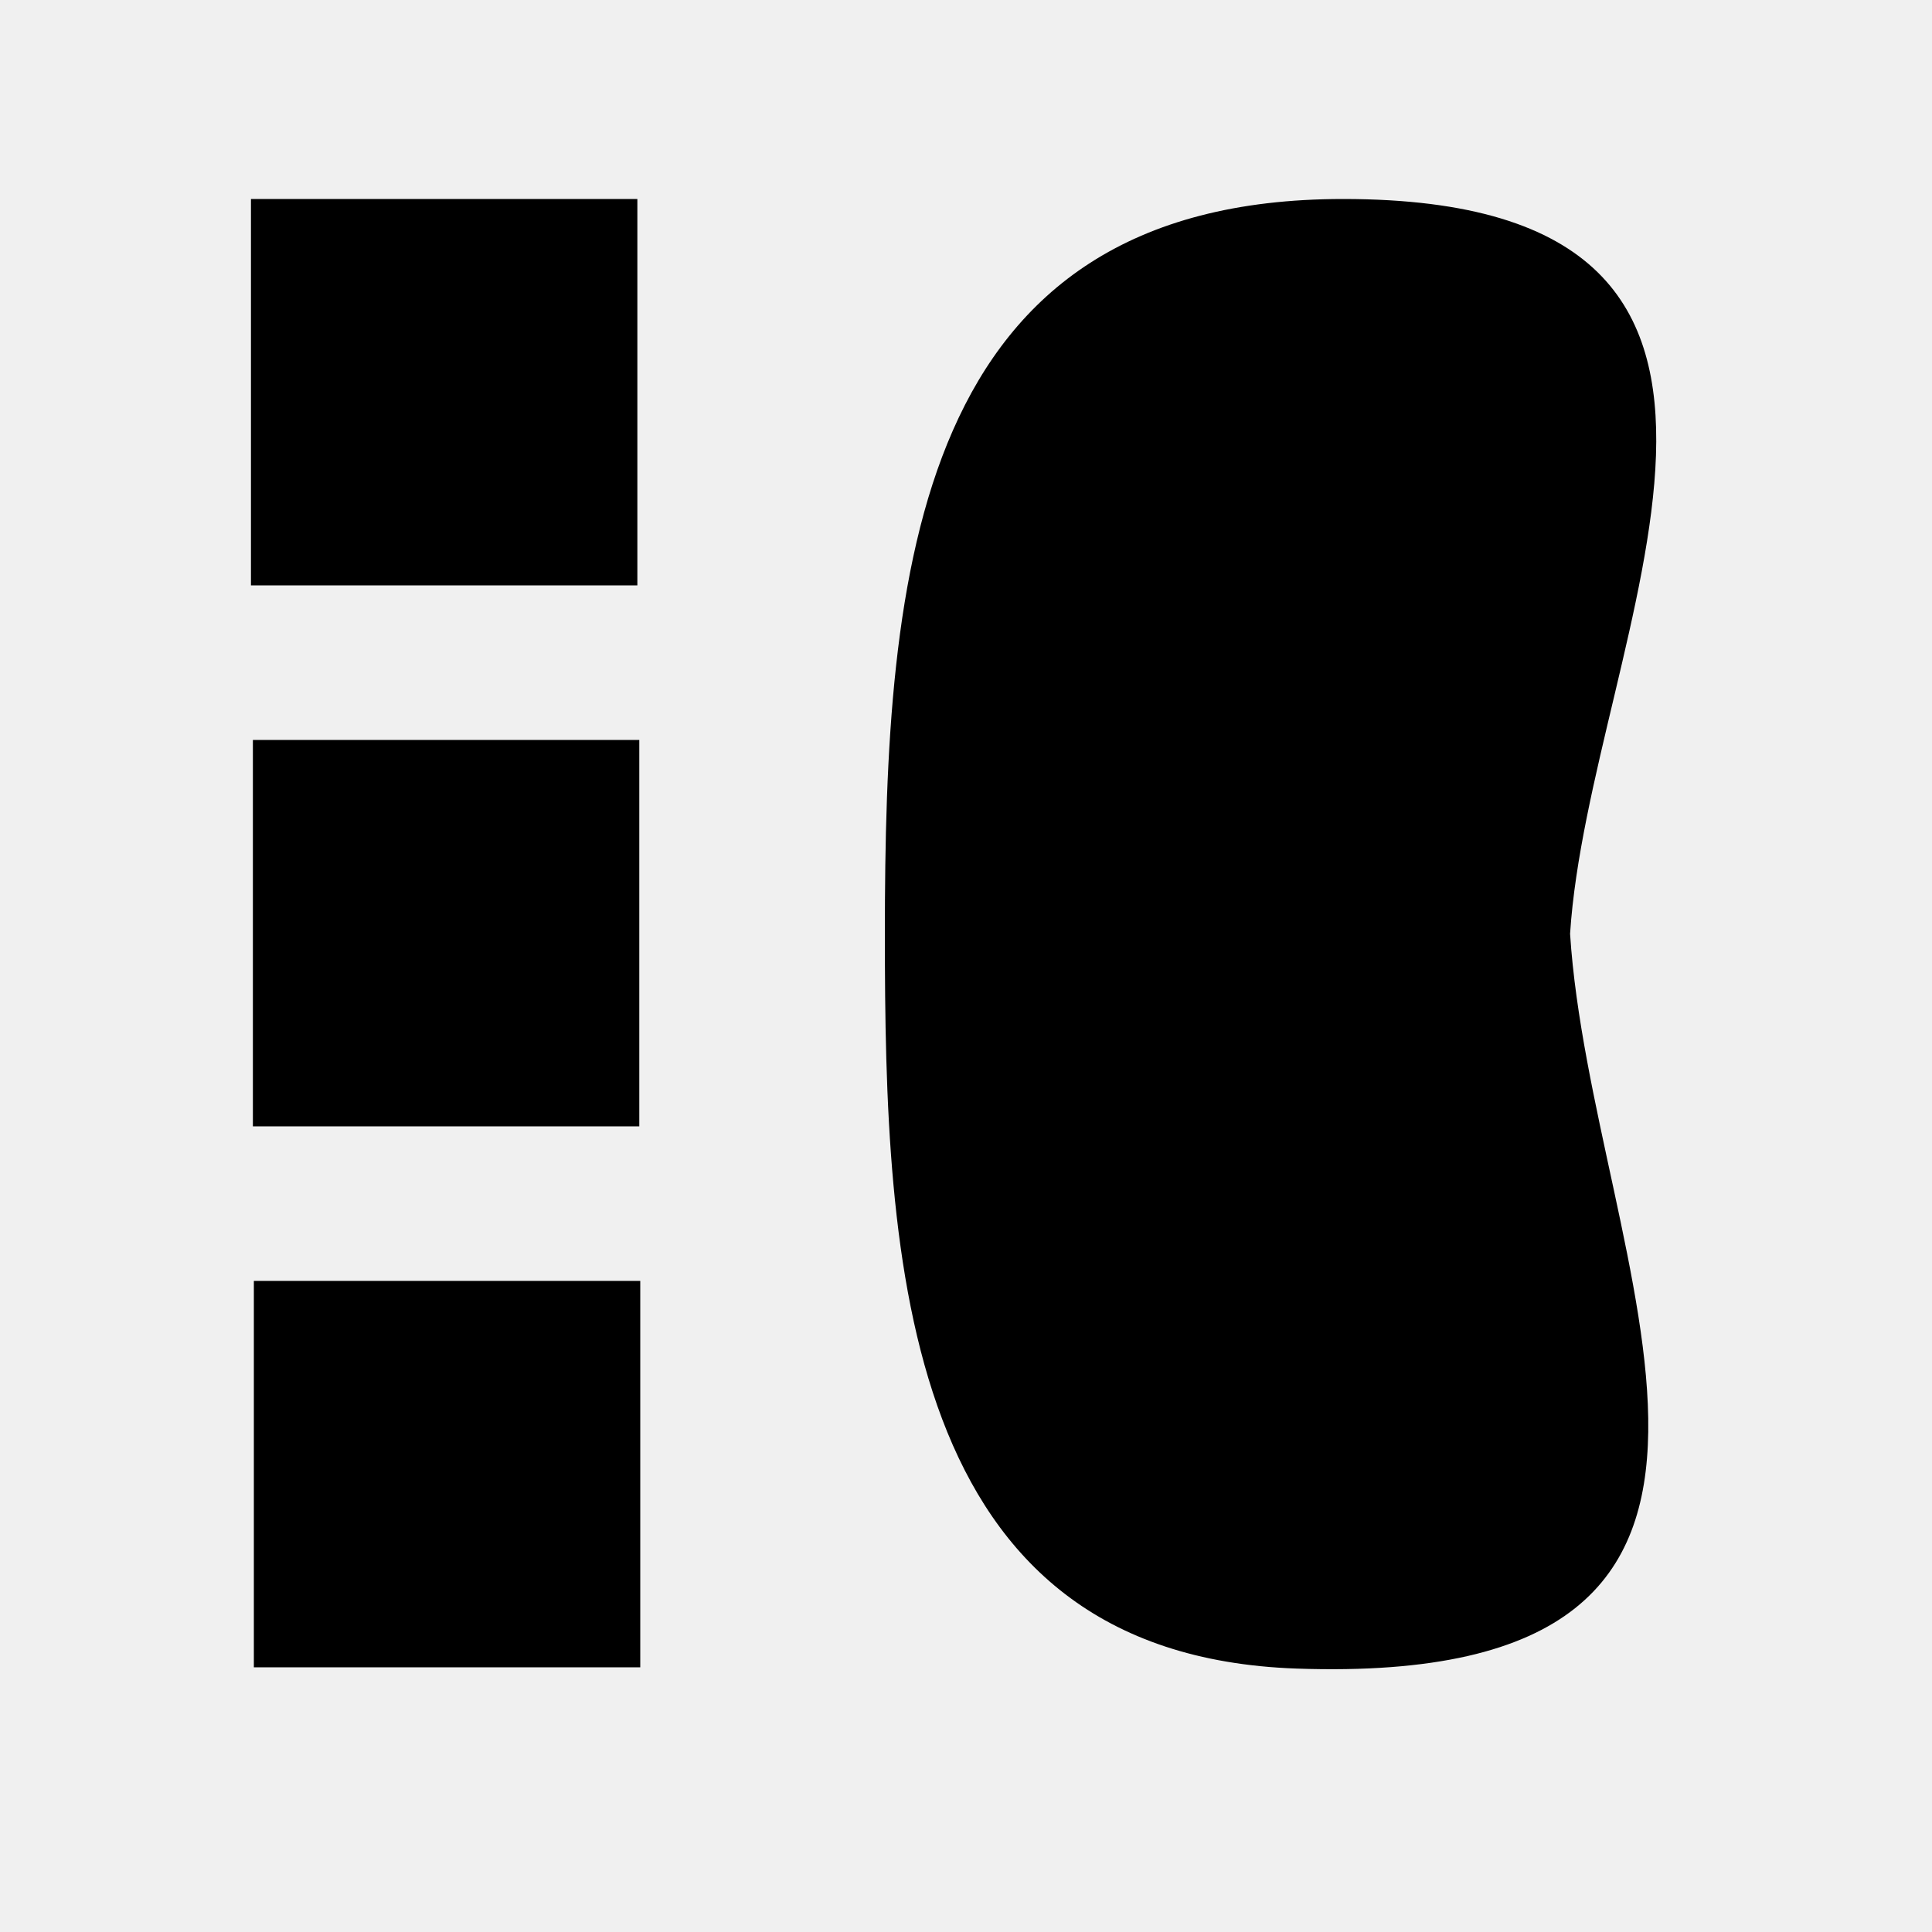
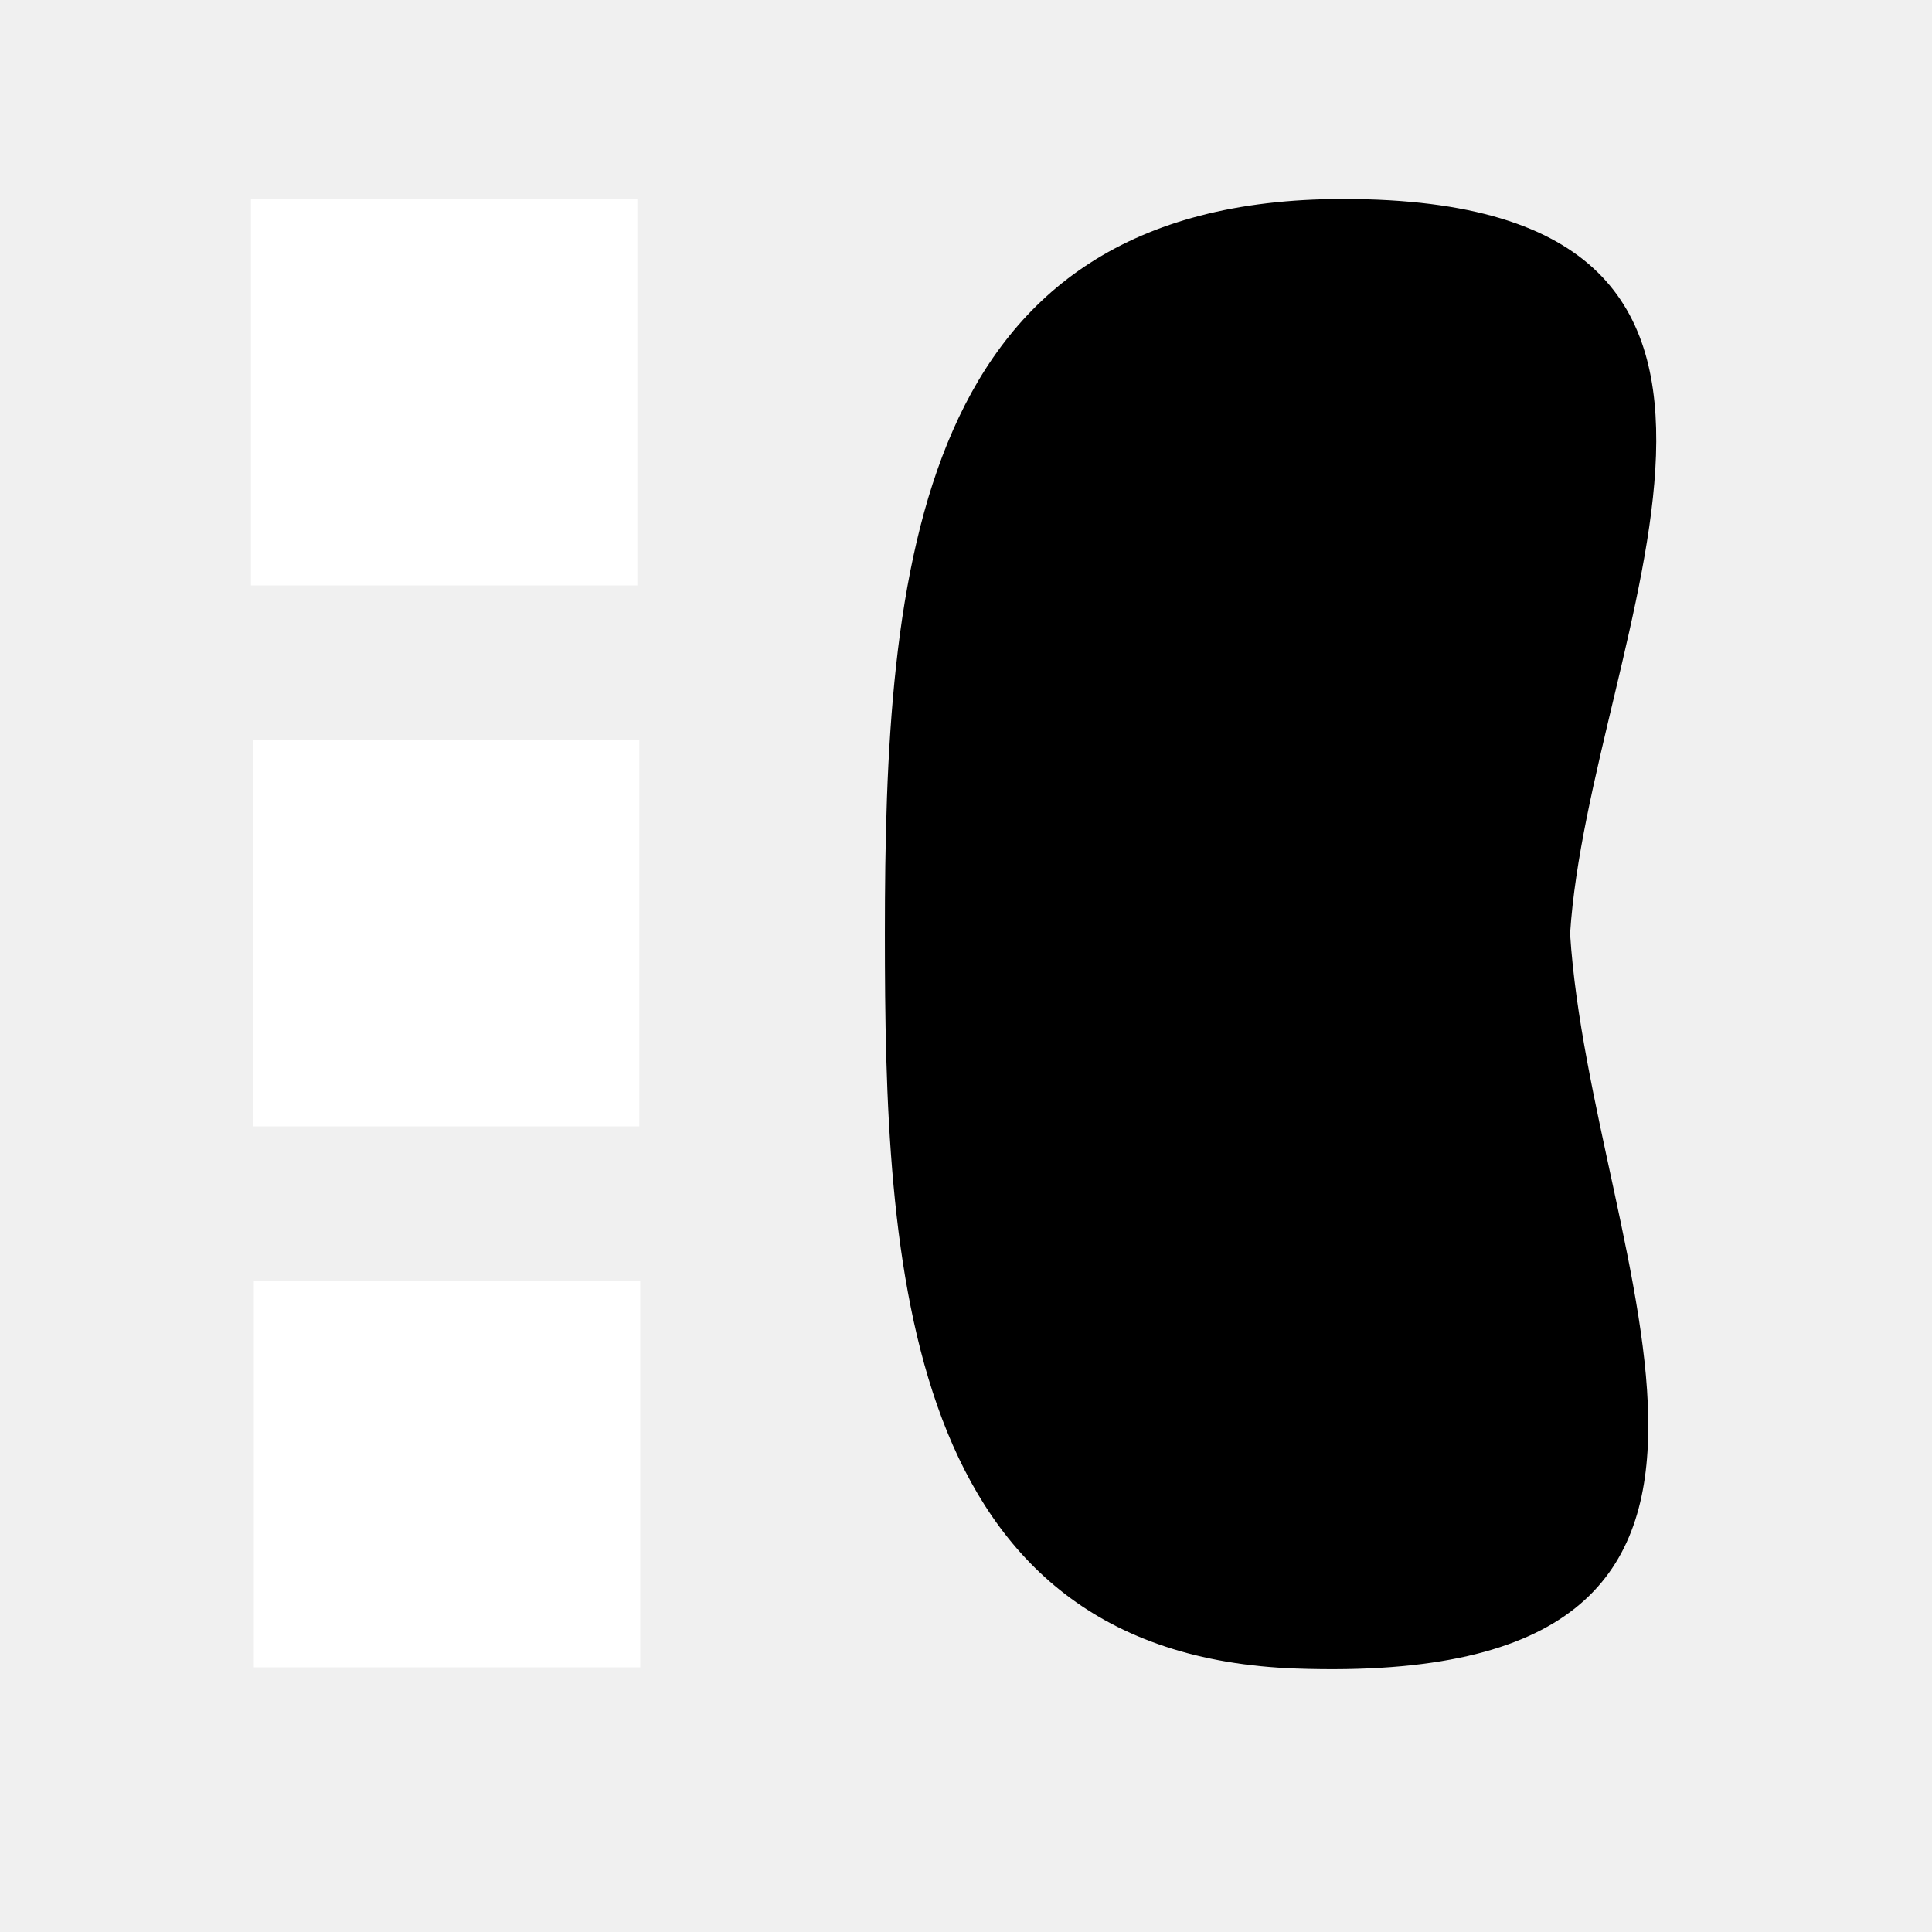
<svg xmlns="http://www.w3.org/2000/svg" version="1.1" id="Layer_1" x="0px" y="0px" width="500px" height="500px" viewBox="0 0 500 500" enable-background="new 0 0 500 500" xml:space="preserve">
-   <rect x="64.948" y="51.5" fill="#000000" width="100" height="100" />
-   <rect x="65.448" y="191.5" fill="#000000" width="100" height="100" />
-   <rect x="65.698" y="331.5" fill="#000000" width="100" height="100" />
+   <rect x="64.948" y="51.5" fill="#FFFFFF" width="100" height="100" />
+   <rect x="65.448" y="191.5" fill="#FFFFFF" width="100" height="100" />
+   <rect x="65.698" y="331.5" fill="#FFFFFF" width="100" height="100" />
  <path fill="#000000" d="M406.334,241.663C411.263,165.005,480.269,51.5,347.601,51.5c-111.138,0-118.596,96.192-118.596,190.163  c0,84.969,4.044,186.586,106.526,190.163C478.403,436.813,411.812,326.852,406.334,241.663z" />
</svg>
